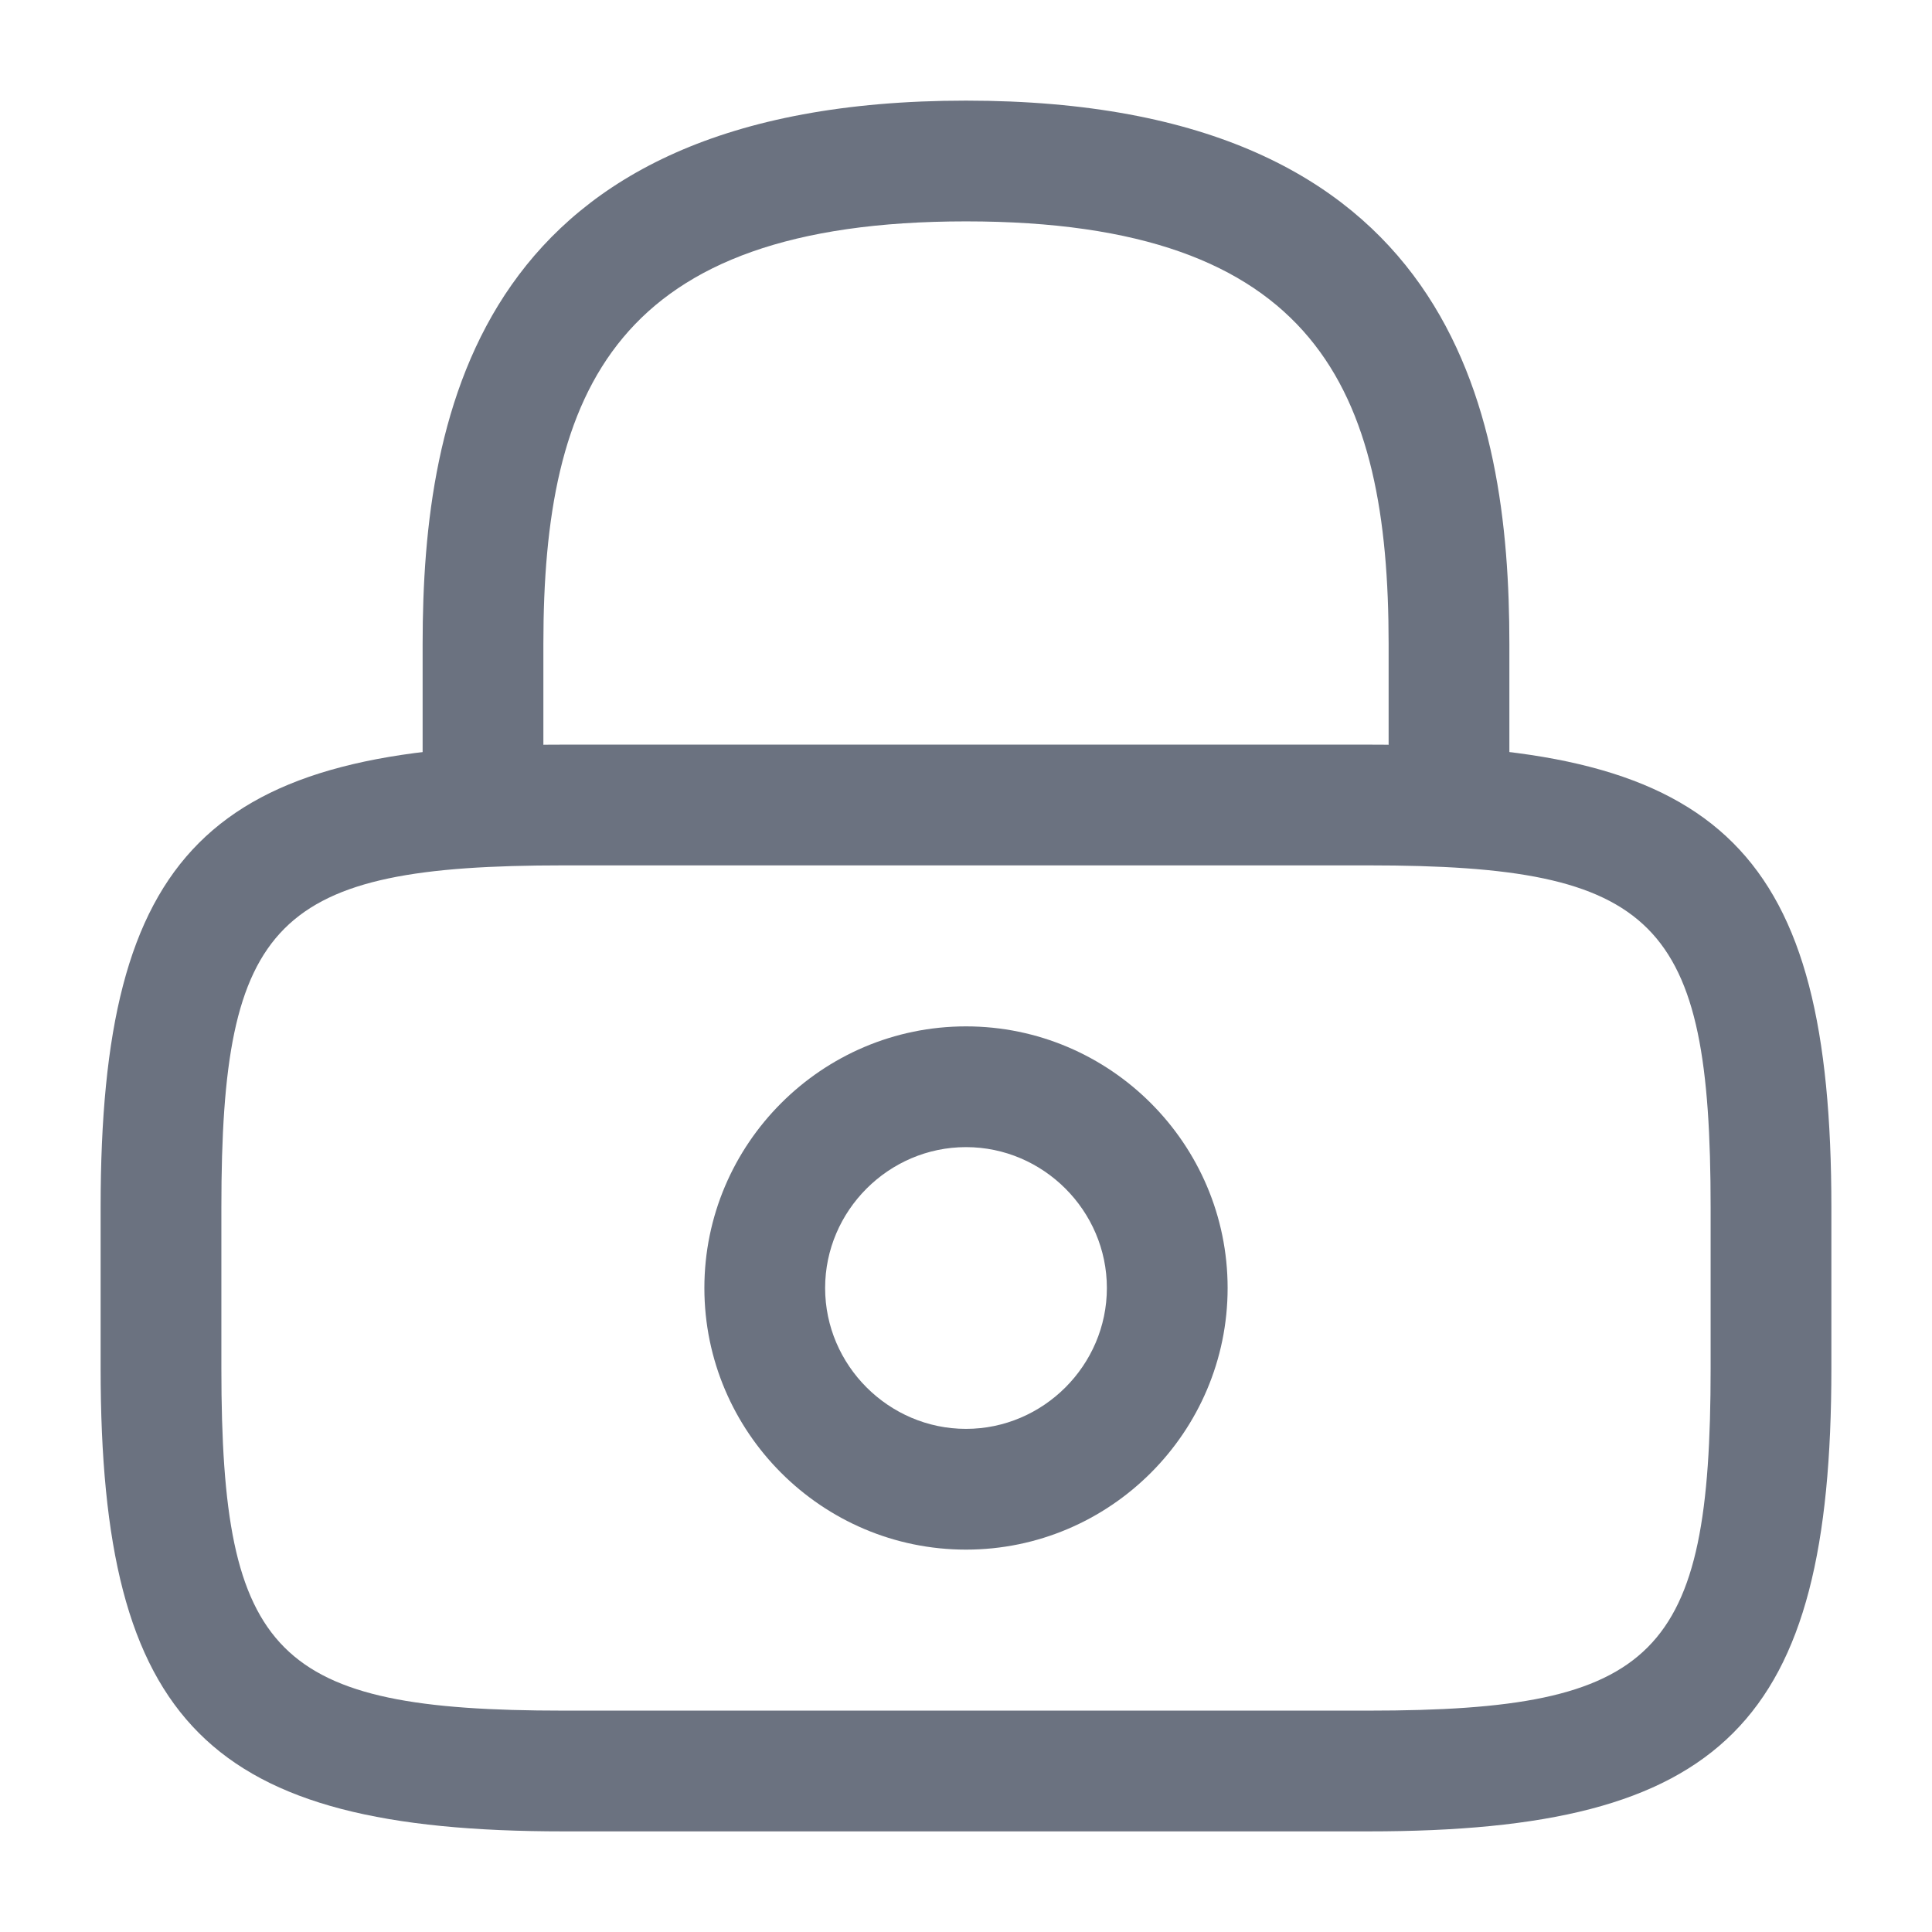
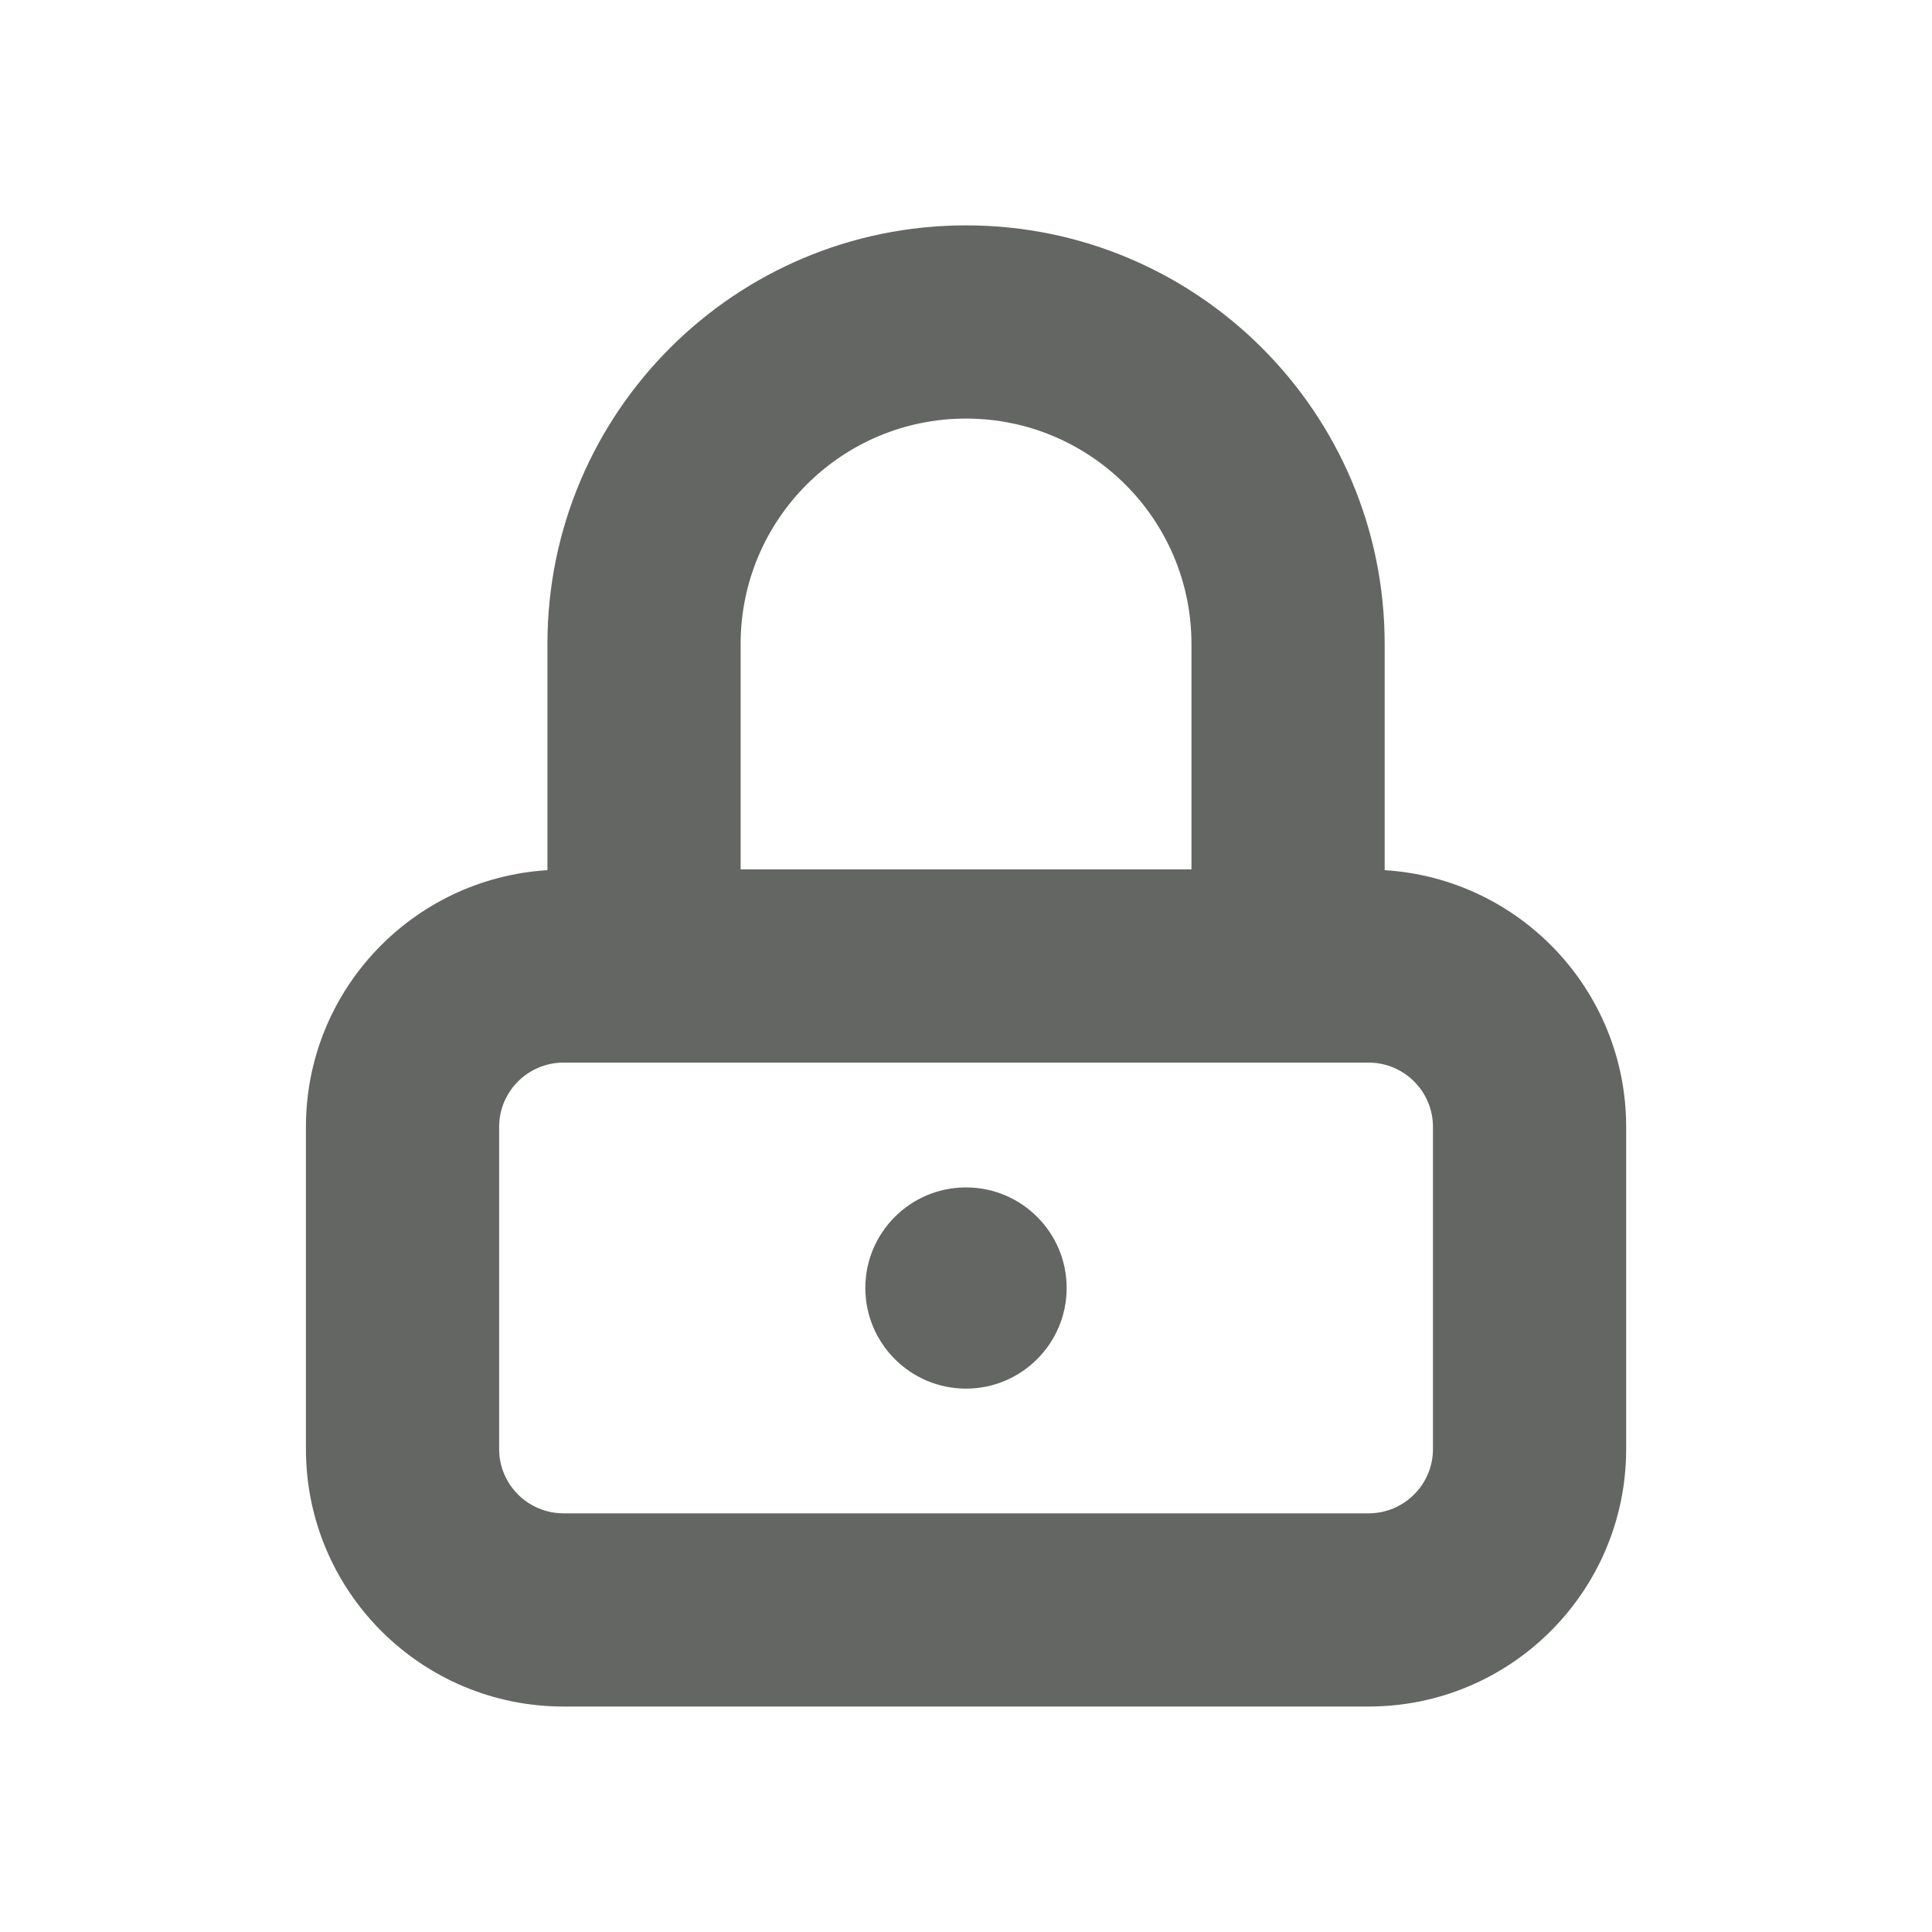
- <svg xmlns="http://www.w3.org/2000/svg" width="24" height="24" viewBox="0 0 24 24" fill="none">
-   <path d="M18 10.75C17.59 10.75 17.25 10.41 17.25 10V8C17.25 4.85 16.36 2.75 12 2.75C7.64 2.75 6.75 4.85 6.75 8V10C6.75 10.41 6.41 10.75 6 10.75C5.59 10.75 5.25 10.41 5.25 10V8C5.25 5.1 5.95 1.25 12 1.25C18.05 1.25 18.75 5.1 18.75 8V10C18.75 10.41 18.41 10.75 18 10.75Z" fill="#6B7280" />
-   <path d="M12 19.25C10.21 19.25 8.75 17.79 8.75 16C8.75 14.21 10.21 12.75 12 12.75C13.79 12.75 15.25 14.21 15.25 16C15.25 17.79 13.79 19.25 12 19.25ZM12 14.25C11.04 14.25 10.25 15.04 10.25 16C10.25 16.96 11.04 17.75 12 17.75C12.96 17.75 13.75 16.96 13.75 16C13.75 15.04 12.96 14.25 12 14.25Z" fill="#6B7280" />
-   <path d="M17 22.75H7C2.59 22.75 1.25 21.41 1.25 17V15C1.25 10.59 2.59 9.25 7 9.25H17C21.41 9.25 22.75 10.59 22.75 15V17C22.75 21.41 21.41 22.75 17 22.75ZM7 10.75C3.42 10.75 2.75 11.43 2.75 15V17C2.75 20.57 3.42 21.25 7 21.25H17C20.58 21.25 21.25 20.57 21.25 17V15C21.25 11.43 20.58 10.75 17 10.75H7Z" fill="#6B7280" />
+ <svg xmlns="http://www.w3.org/2000/svg" width="20" height="20" viewBox="0 0 20 20" fill="none">
+   <path d="M10 2.333C12.393 2.333 14.334 4.273 14.334 6.666V9.008C15.729 9.094 16.834 10.25 16.834 11.666V15C16.834 16.473 15.639 17.666 14.167 17.666H5.834C4.361 17.666 3.167 16.473 3.167 15V11.666C3.167 10.25 4.272 9.094 5.667 9.008V6.666C5.667 4.273 7.607 2.333 10 2.333ZM5.834 11C5.466 11 5.167 11.298 5.167 11.666V15C5.167 15.368 5.466 15.666 5.834 15.666H14.167C14.535 15.666 14.834 15.368 14.834 15V11.666C14.834 11.298 14.535 11 14.167 11H5.834ZM10 12.292C10.575 12.292 11.042 12.758 11.042 13.333C11.042 13.908 10.575 14.375 10 14.375C9.425 14.375 8.958 13.908 8.958 13.333C8.958 12.758 9.425 12.292 10 12.292ZM10 4.333C8.712 4.333 7.667 5.378 7.667 6.666V9H12.334V6.666C12.334 5.378 11.288 4.333 10 4.333Z" fill="#646663" />
</svg>
